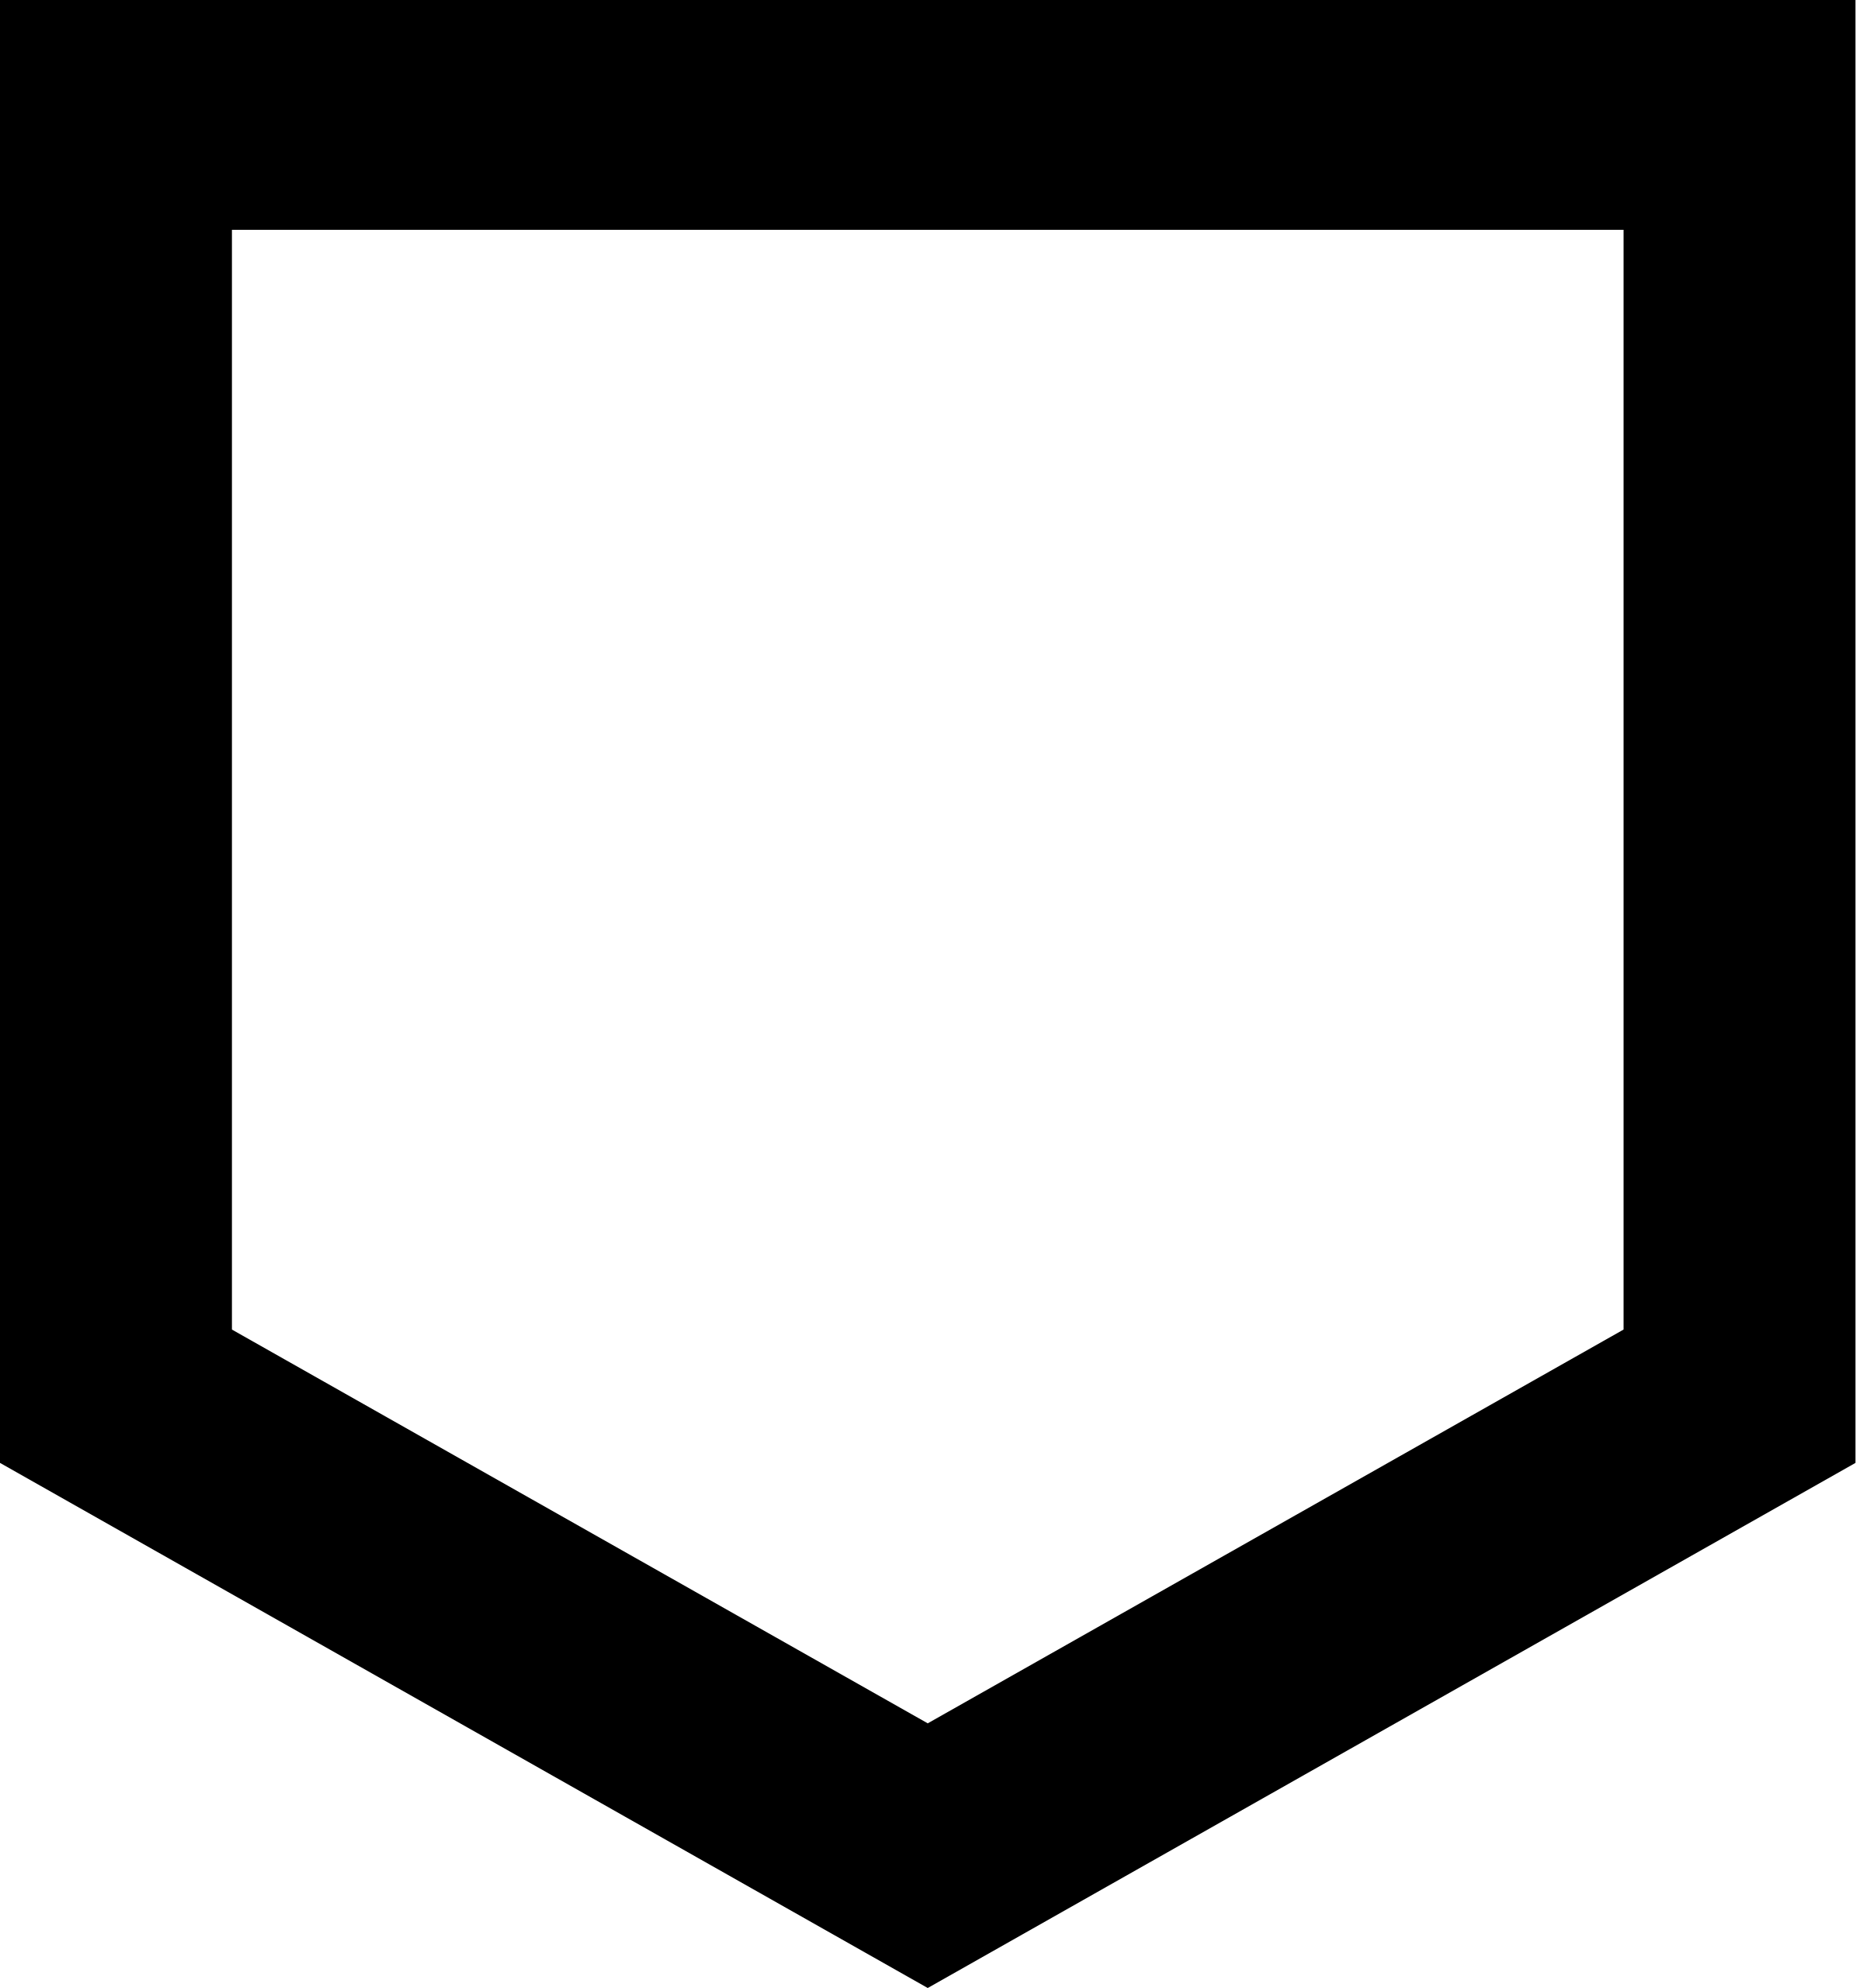
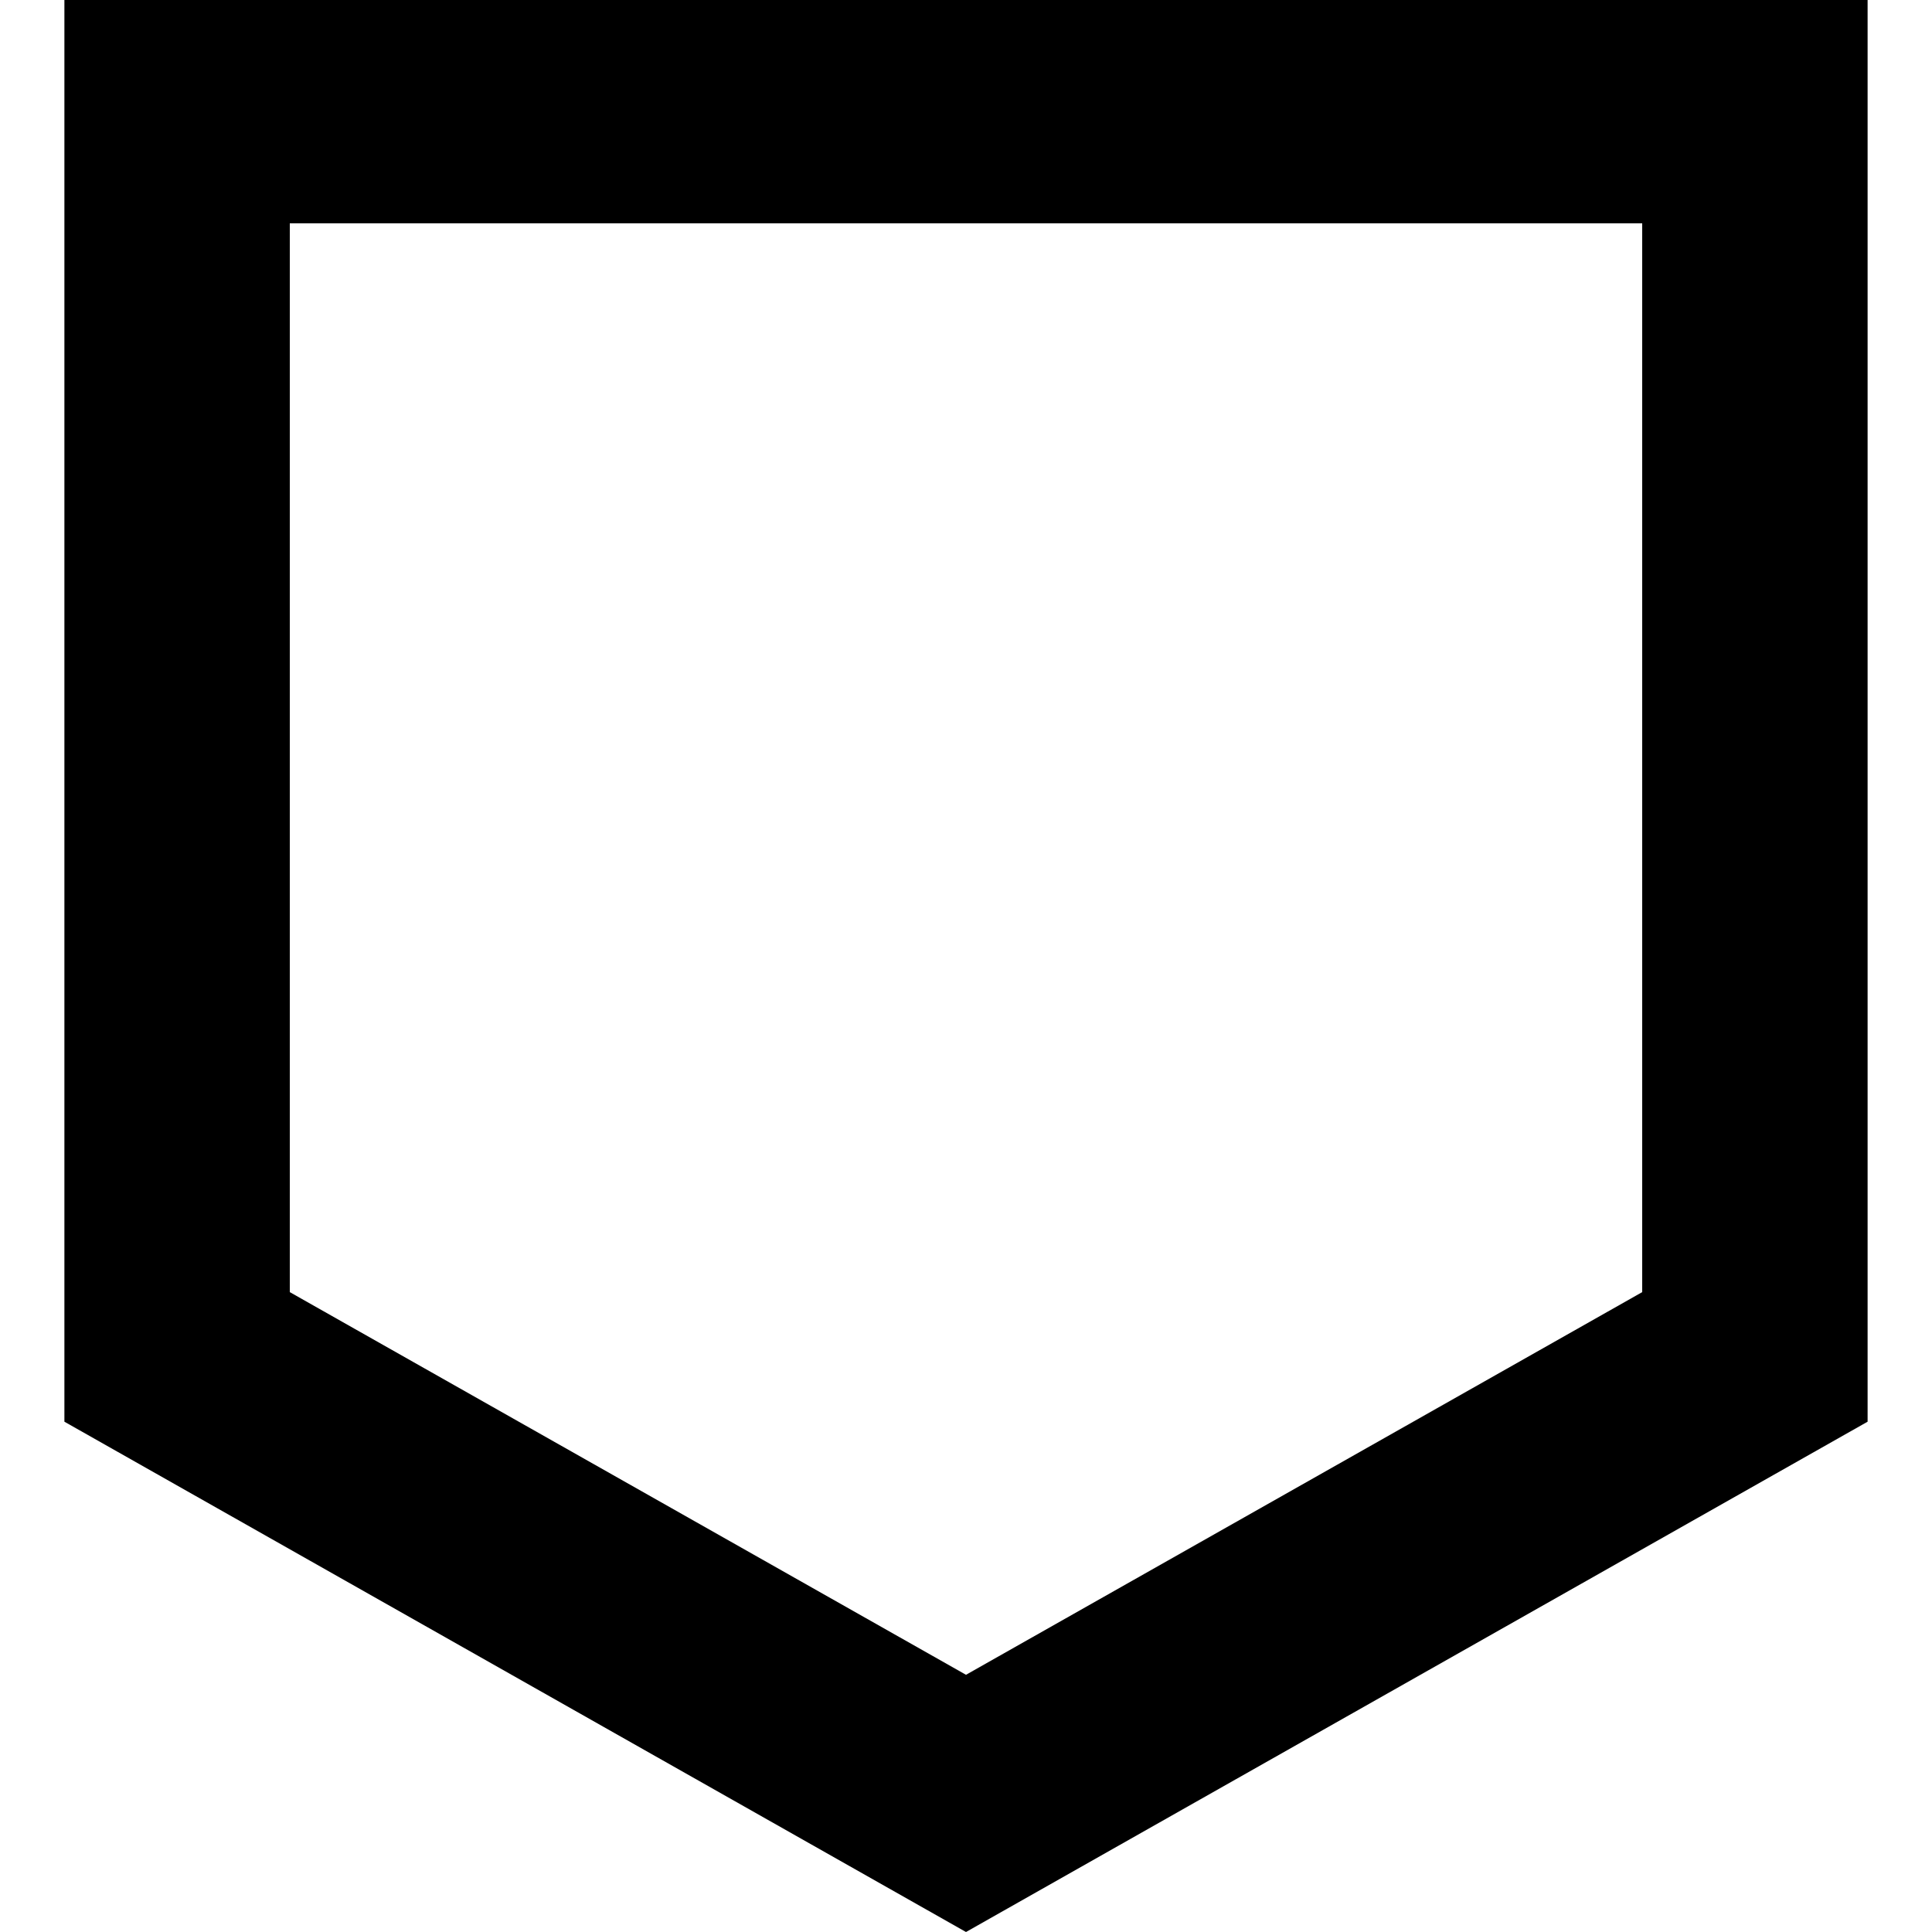
- <svg xmlns="http://www.w3.org/2000/svg" width="14" height="15" viewBox="0 0 14 15">
+ <svg xmlns="http://www.w3.org/2000/svg" width="15" height="15" viewBox="-0.5 0 15 15">
  <path fill-rule="evenodd" clip-rule="evenodd" d="M0 0H14V11.038L7 15L0 11.038V0ZM1.75 1.734V10.032L7 13.003L12.25 10.032V1.734H1.75Z" />
</svg>
